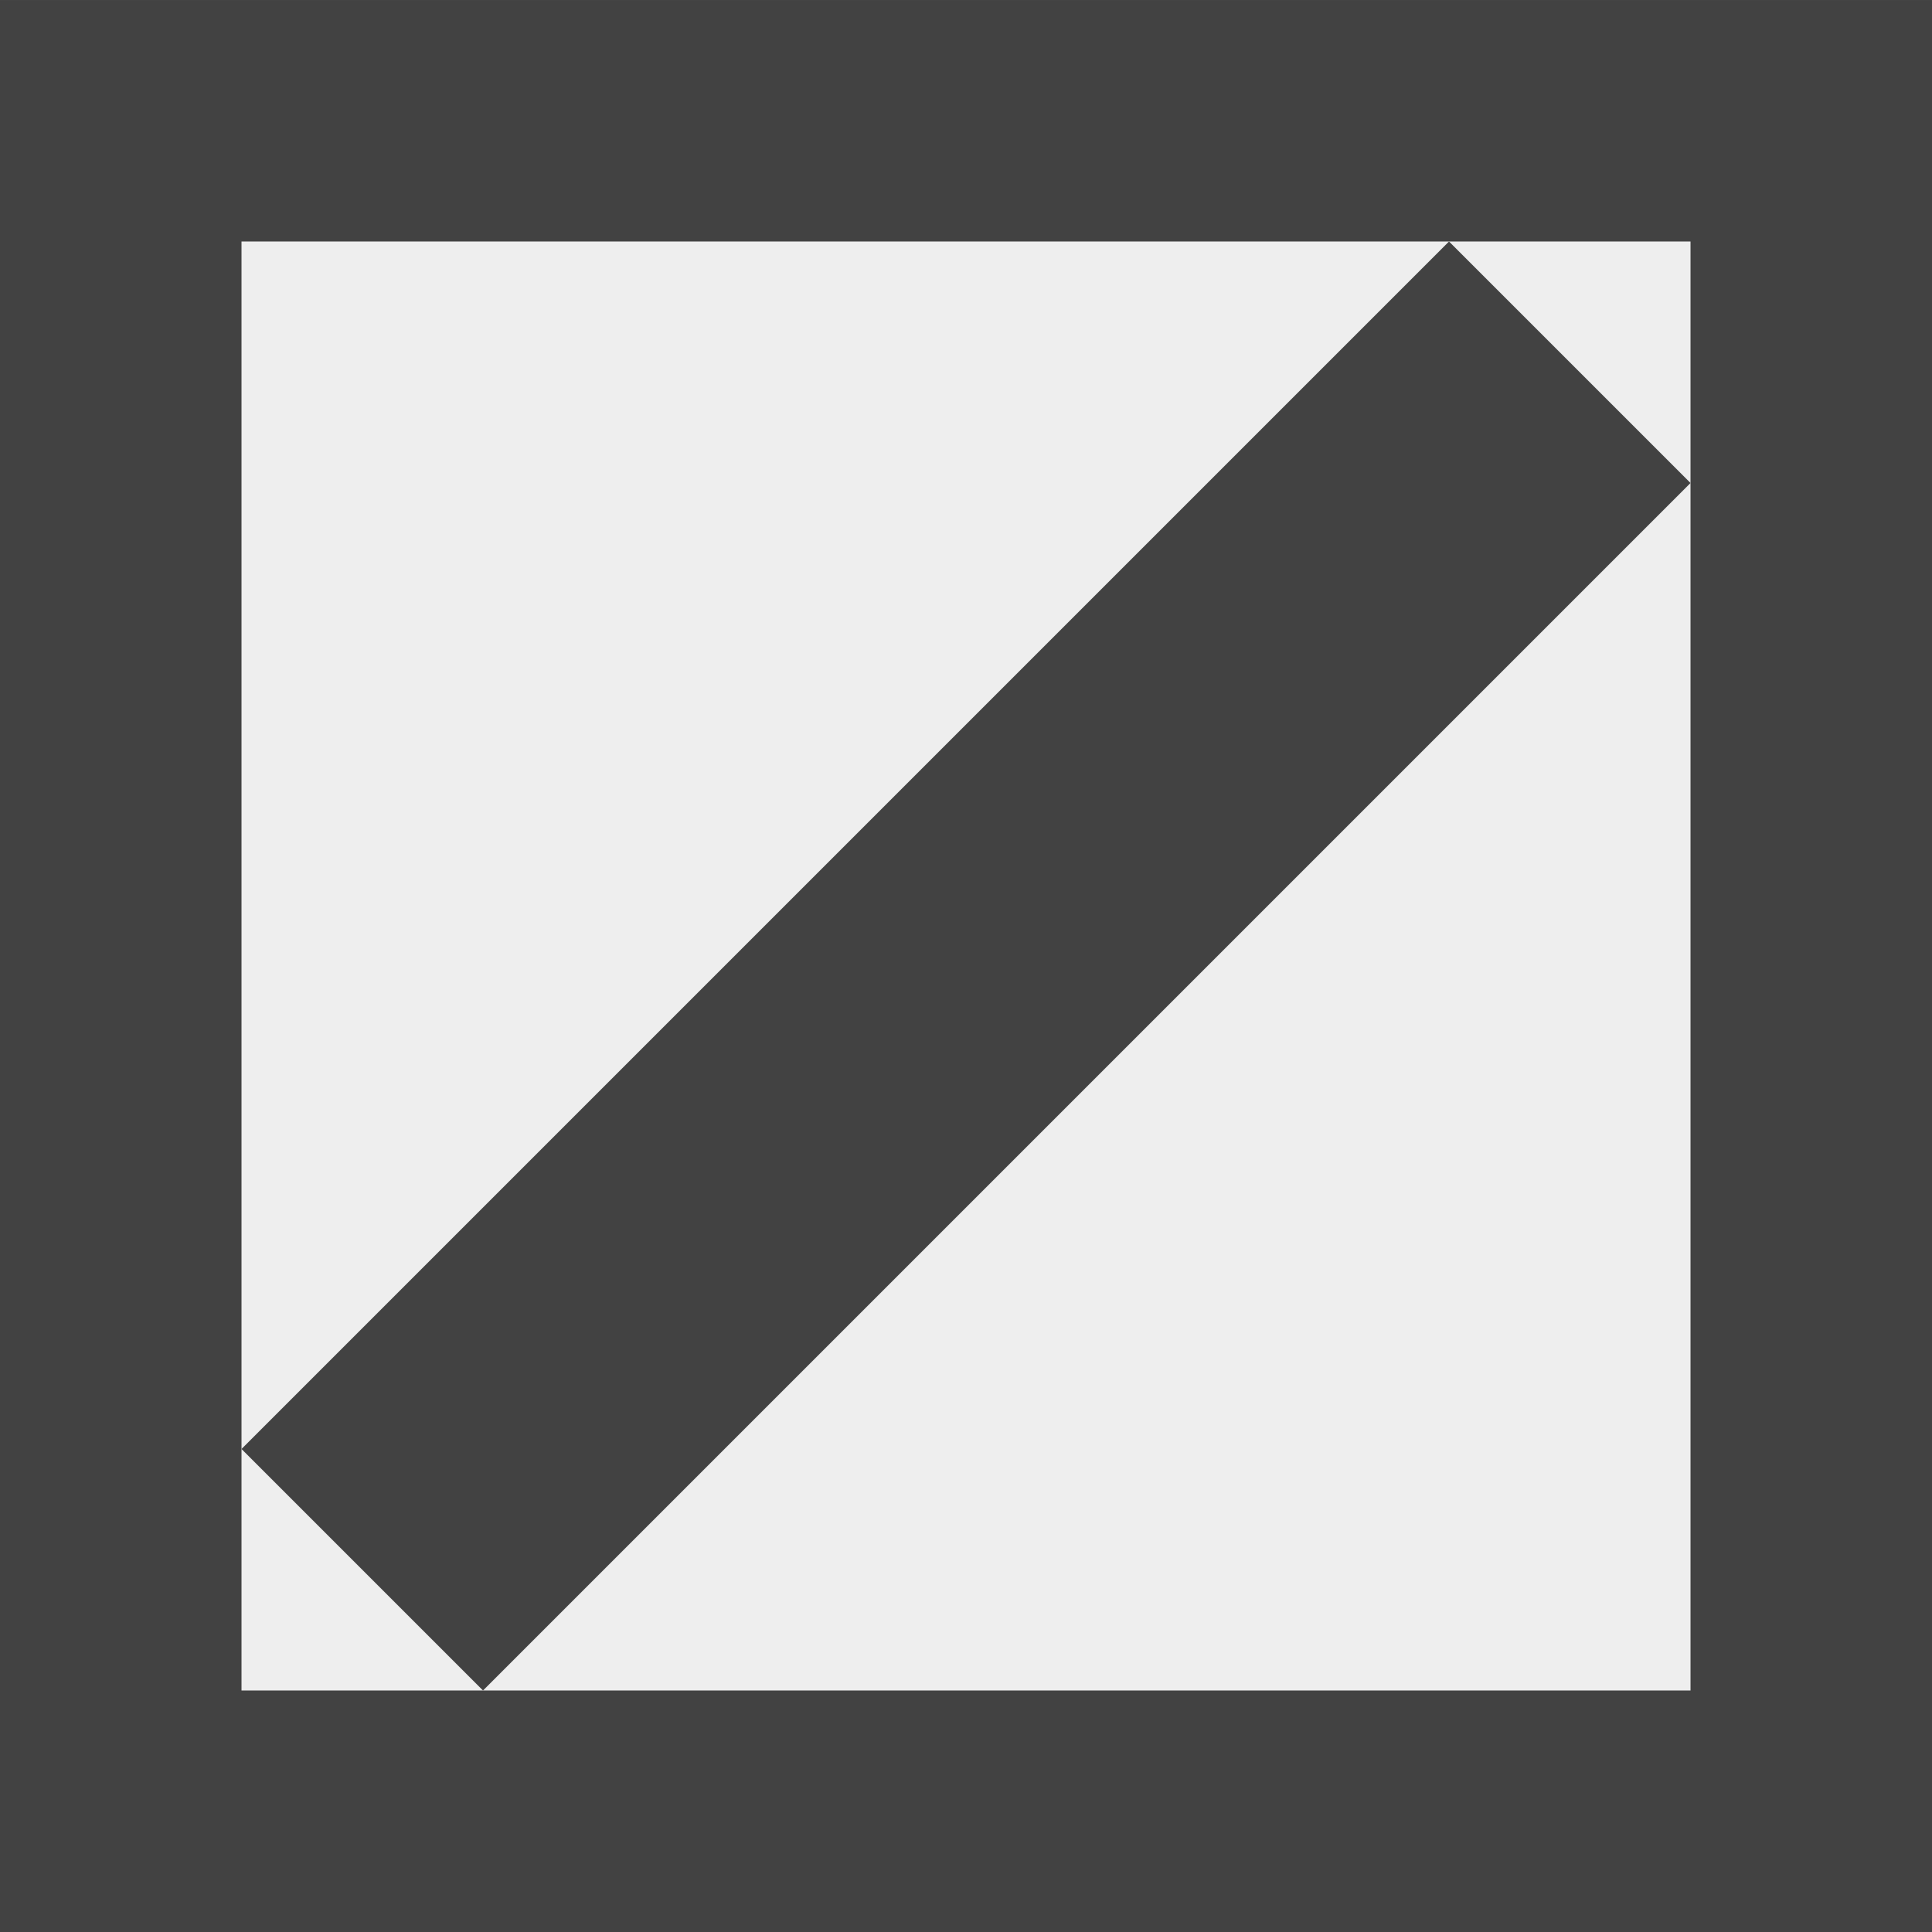
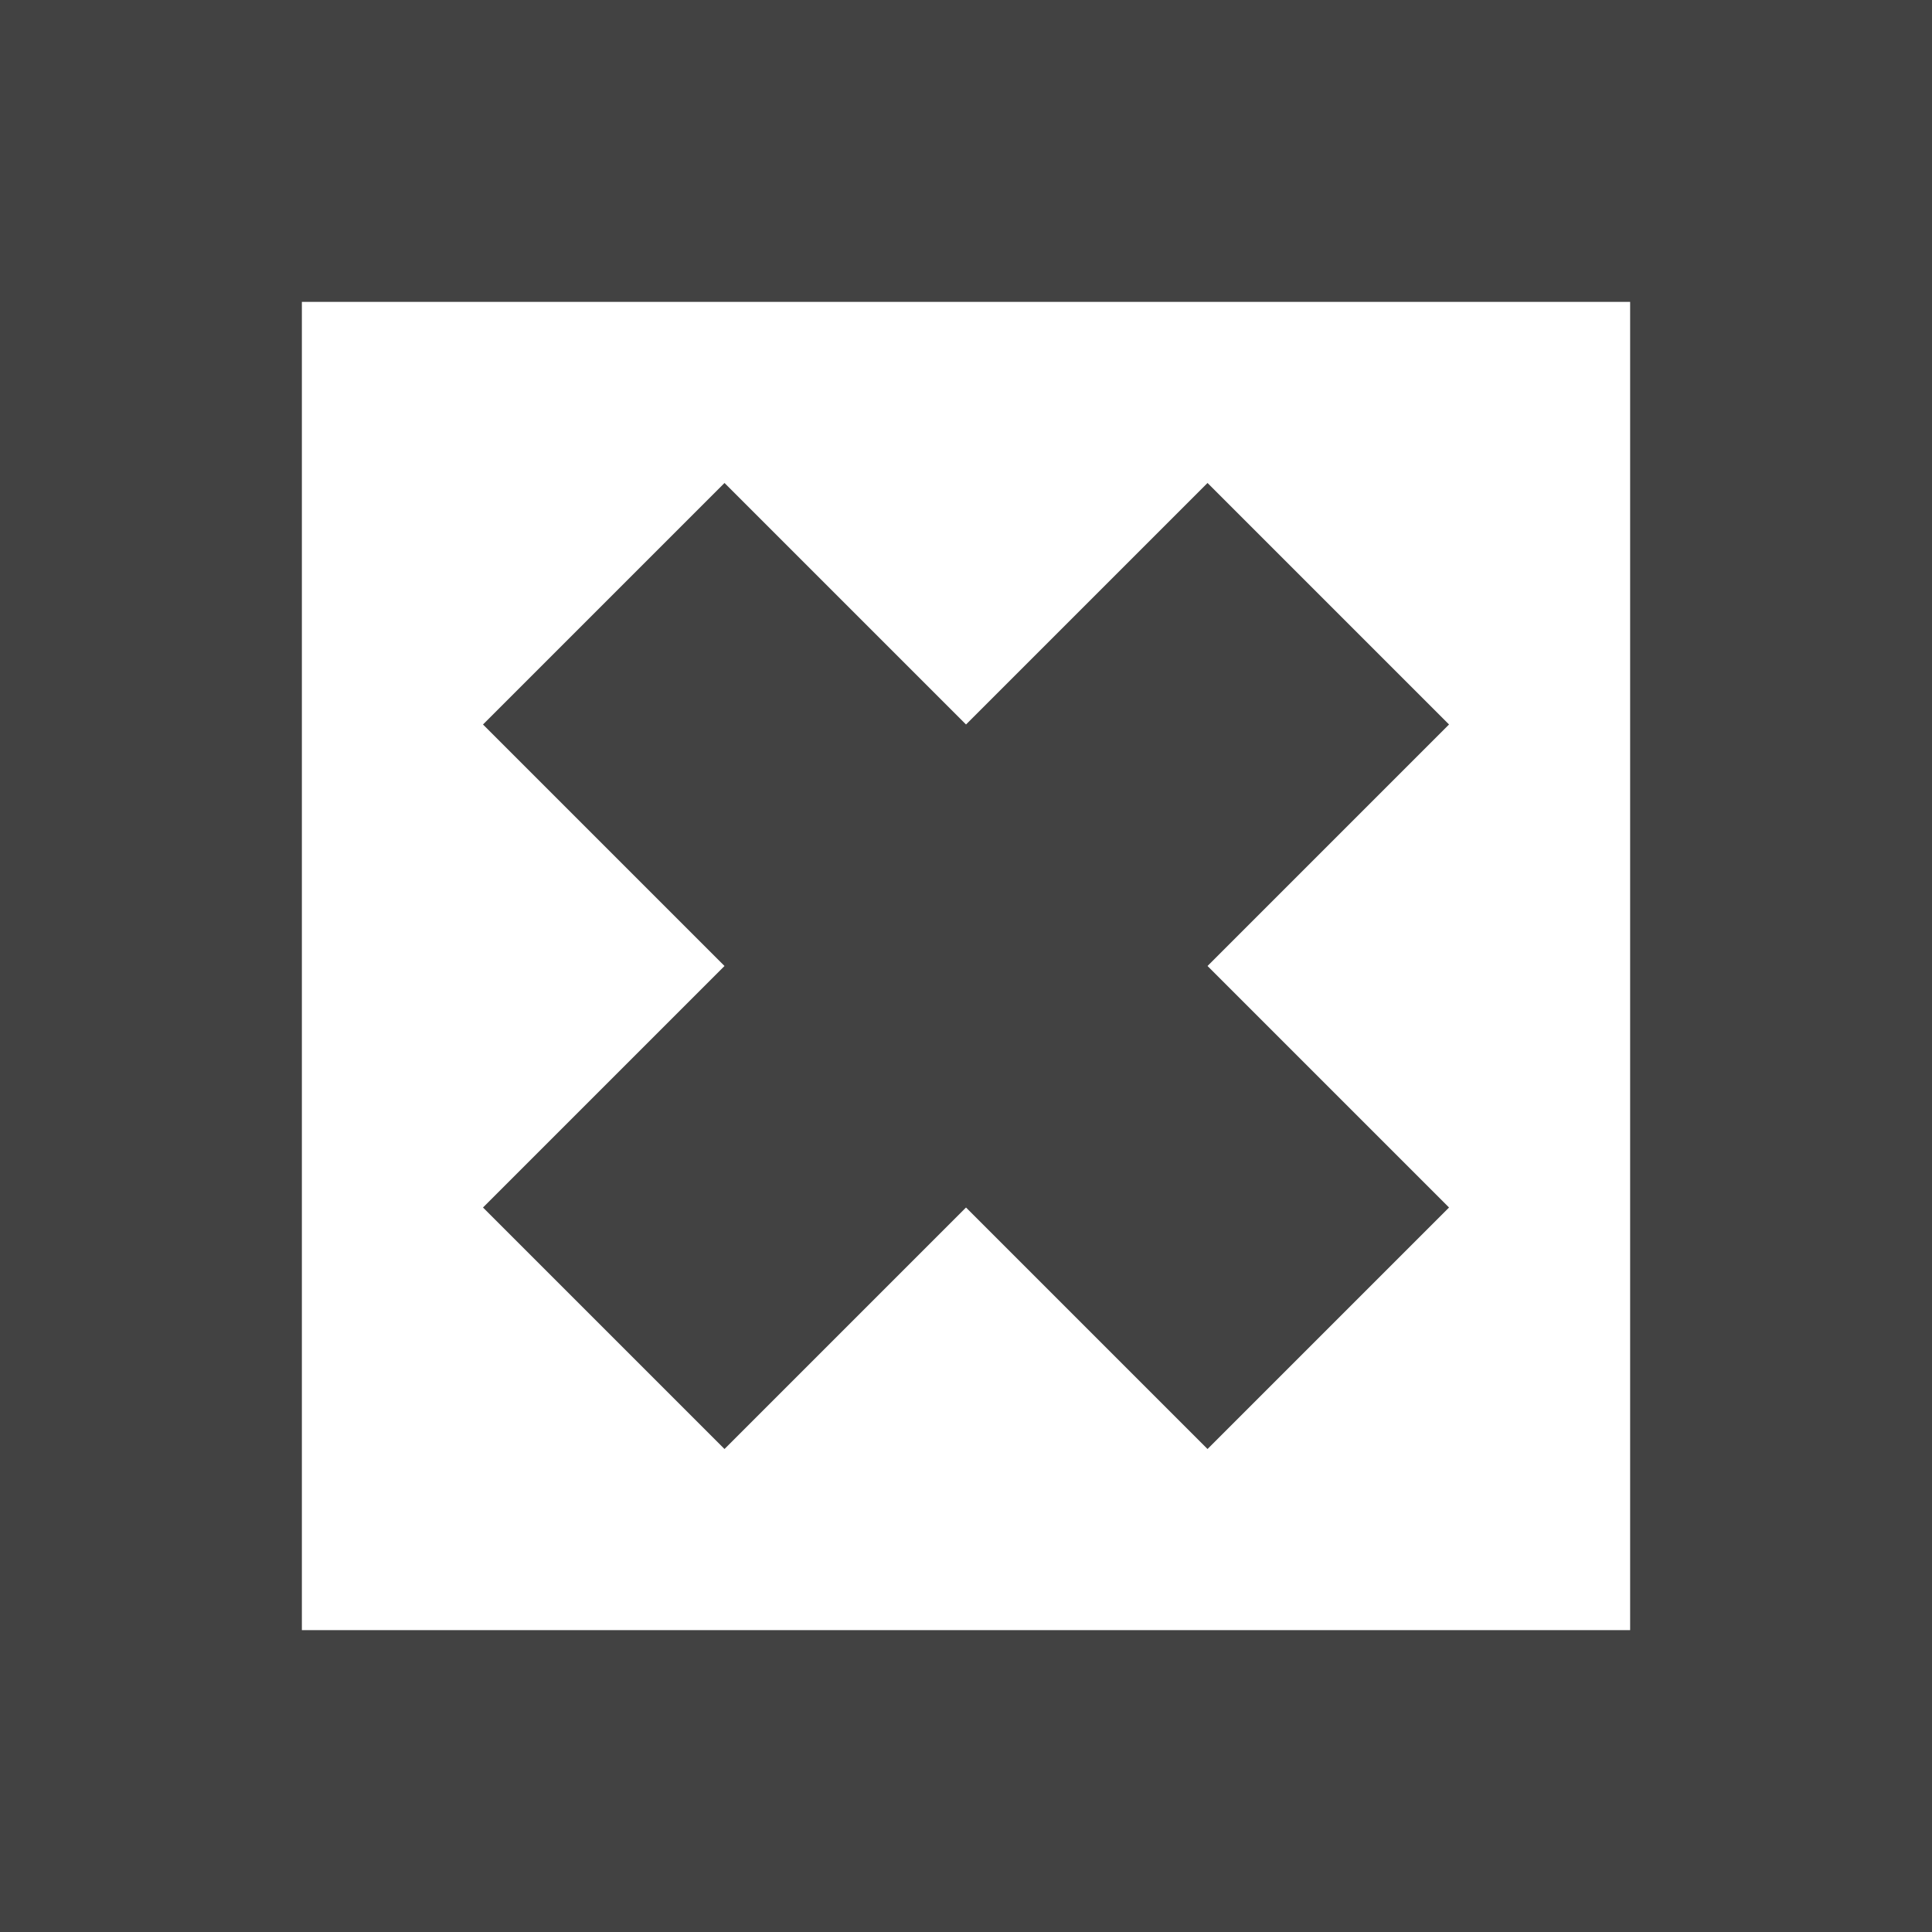
<svg xmlns="http://www.w3.org/2000/svg" width="256" height="256" viewBox="0 0 67.733 67.733" version="1.1" id="svg8">
  <defs id="defs2" />
  <g id="layer1" transform="translate(0,-229.2666)">
-     <rect style="opacity:1;fill:#424242;fill-opacity:1;stroke:none;stroke-width:0;stroke-linecap:butt;stroke-linejoin:miter;stroke-miterlimit:4;stroke-dasharray:none;stroke-opacity:1" id="rect817" width="67.733" height="67.733" x="0" y="229.267" />
-     <rect style="opacity:1;fill:#eeeeee;fill-opacity:1;stroke:none;stroke-width:0;stroke-linecap:butt;stroke-linejoin:miter;stroke-miterlimit:4;stroke-dasharray:none;stroke-opacity:1" id="rect819" width="50.8" height="50.8" x="8.467" y="237.733" />
-     <path style="fill:#424242;fill-opacity:1;fill-rule:evenodd;stroke:none;stroke-width:0.265px;stroke-linecap:butt;stroke-linejoin:miter;stroke-opacity:1" d="m 50.8,237.733 8.467,8.467 -42.333,42.333 -8.467,-8.467 z" id="path824" />
+     <path style="opacity:1;fill:#424242;fill-opacity:1;stroke:none;stroke-width:0;stroke-linecap:butt;stroke-linejoin:miter;stroke-miterlimit:4;stroke-dasharray:none;stroke-opacity:1" d="M 0 0 L 0 256 L 256 256 L 256 0 L 0 0 z M 40 40 L 216 40 L 216 216 L 40 216 L 40 40 z " transform="matrix(0.2645833,0,0,0.2645833,0,229.2666)" id="rect817" />
+     <path style="fill:#424242;fill-opacity:1;fill-rule:evenodd;stroke:none;stroke-width:0.265px;stroke-linecap:butt;stroke-linejoin:miter;stroke-opacity:1" d="m 16.933,271.6 8.467,8.467 8.467,-8.467 8.467,8.467 8.467,-8.467 -8.467,-8.467 8.467,-8.467 -8.467,-8.467 -8.467,8.467 -8.467,-8.467 -8.467,8.467 8.467,8.467 z" id="path843" />
  </g>
</svg>
